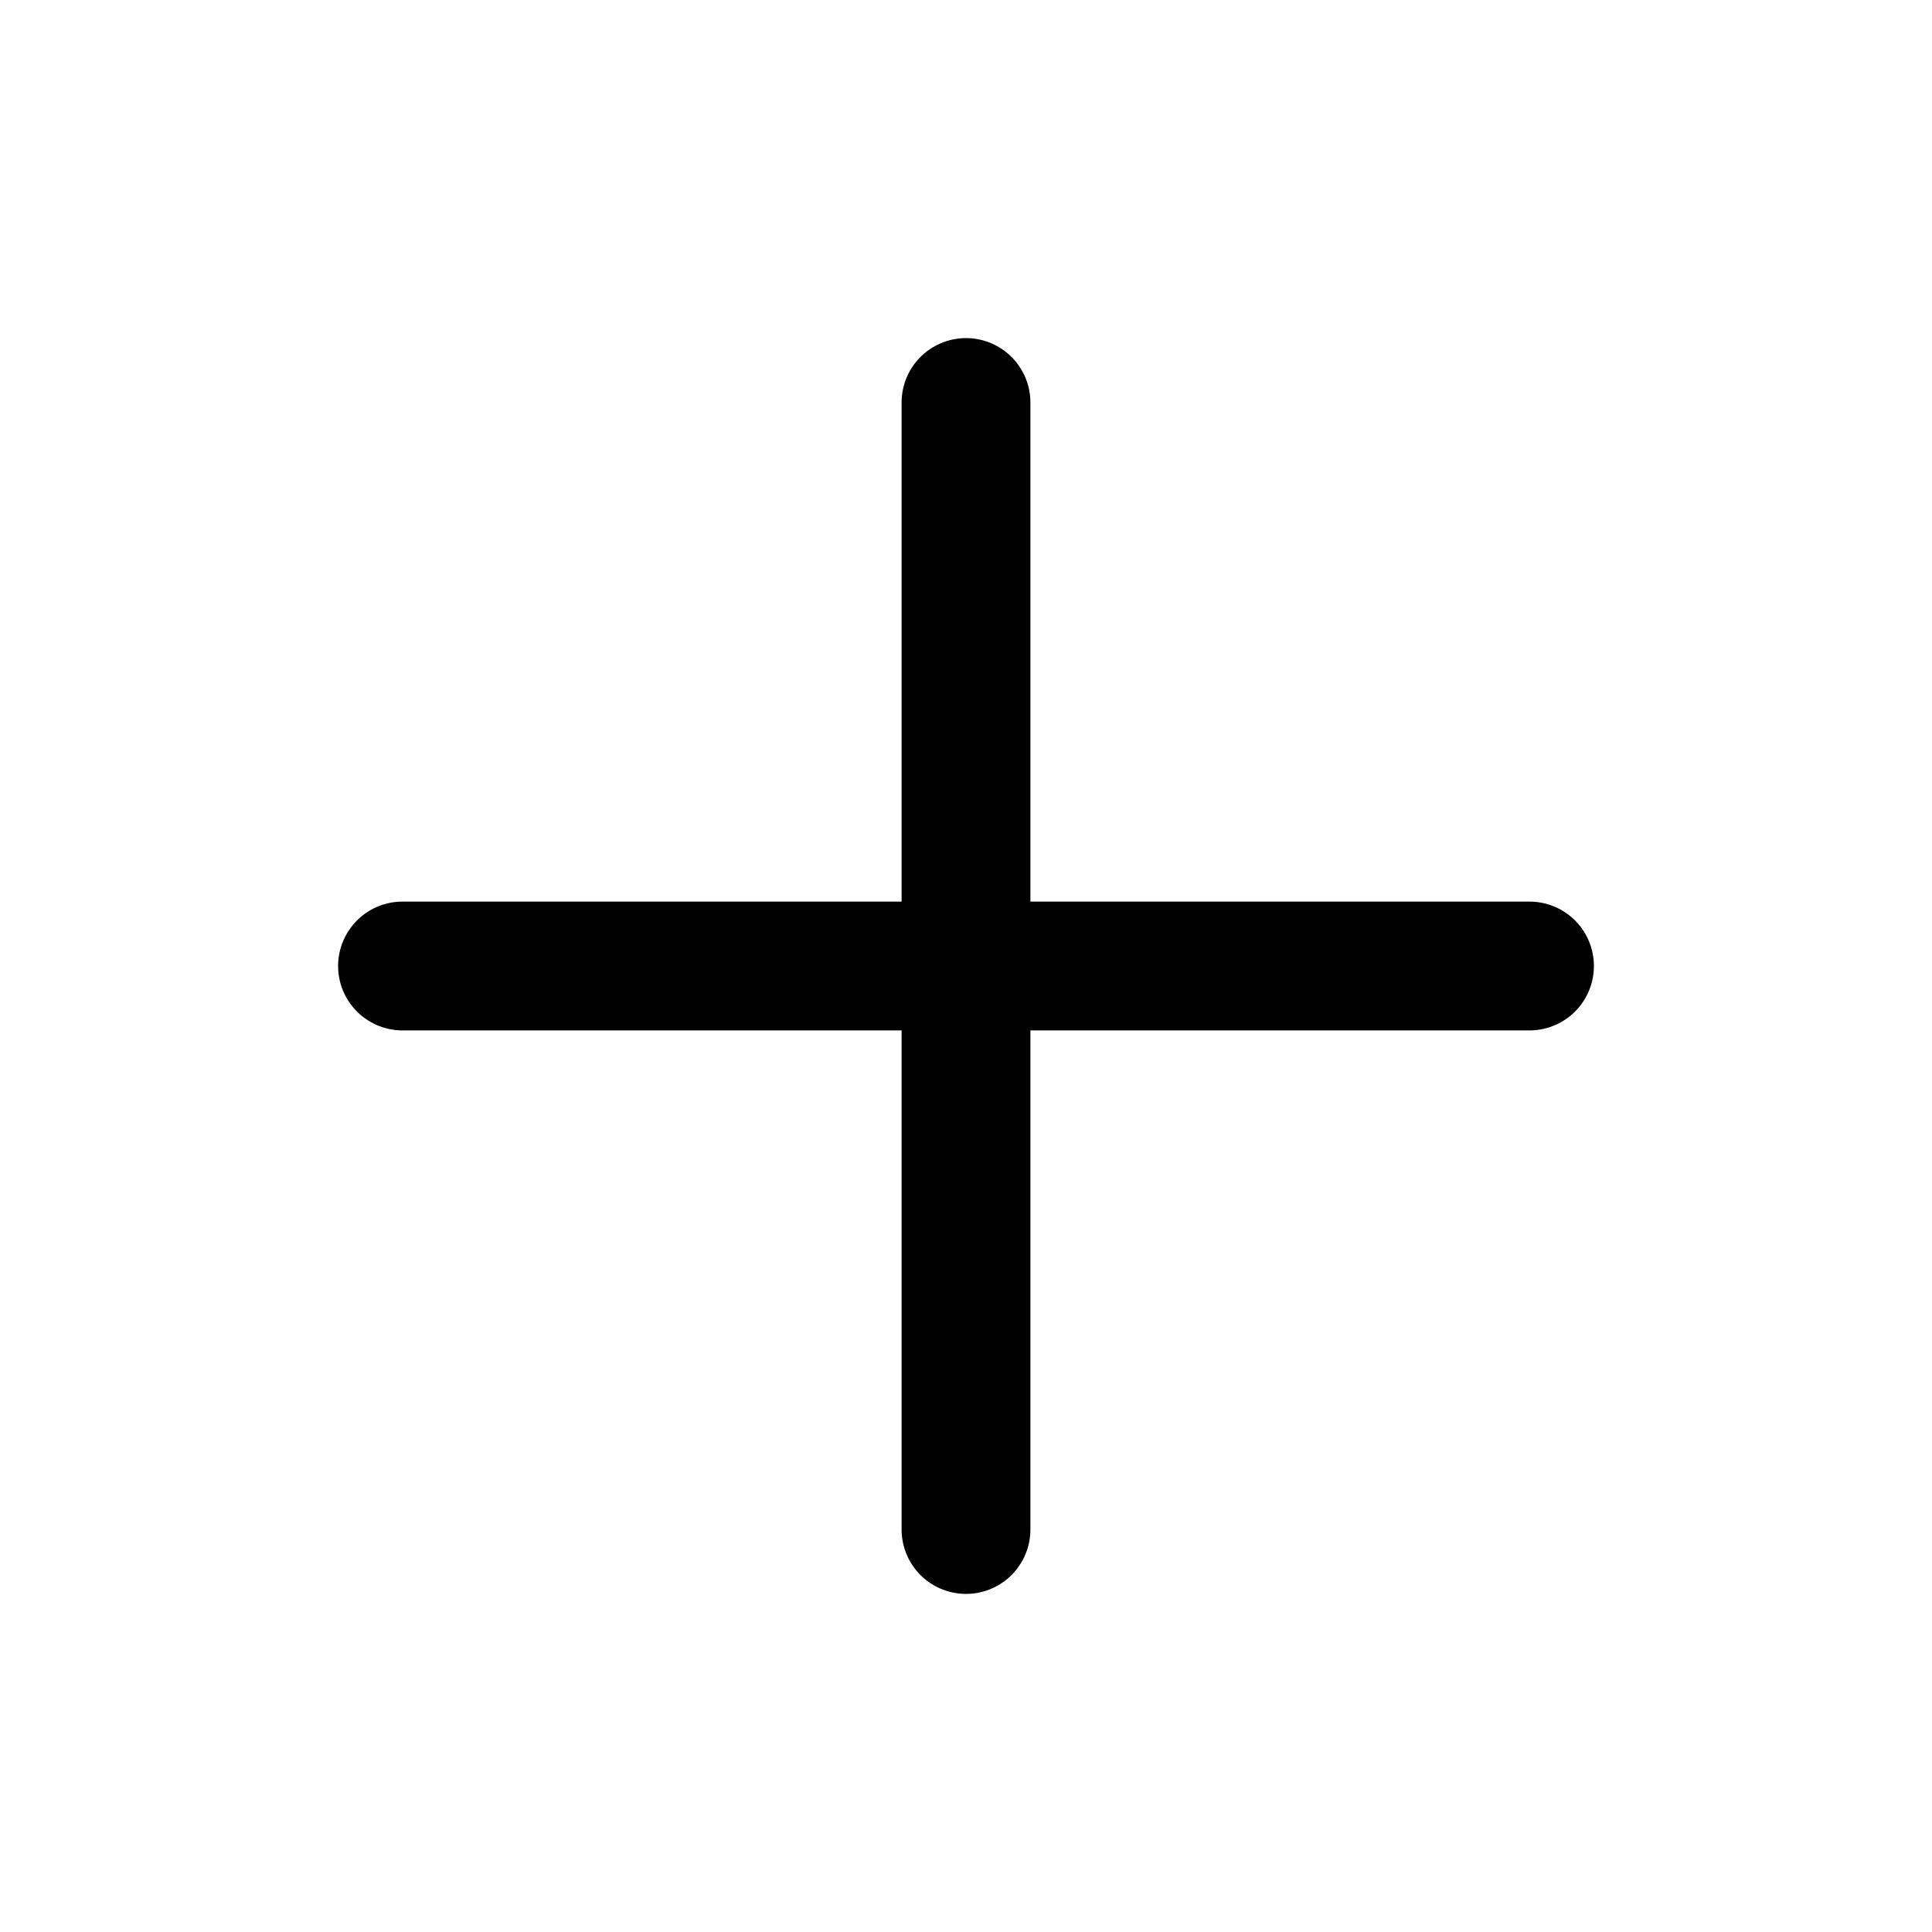
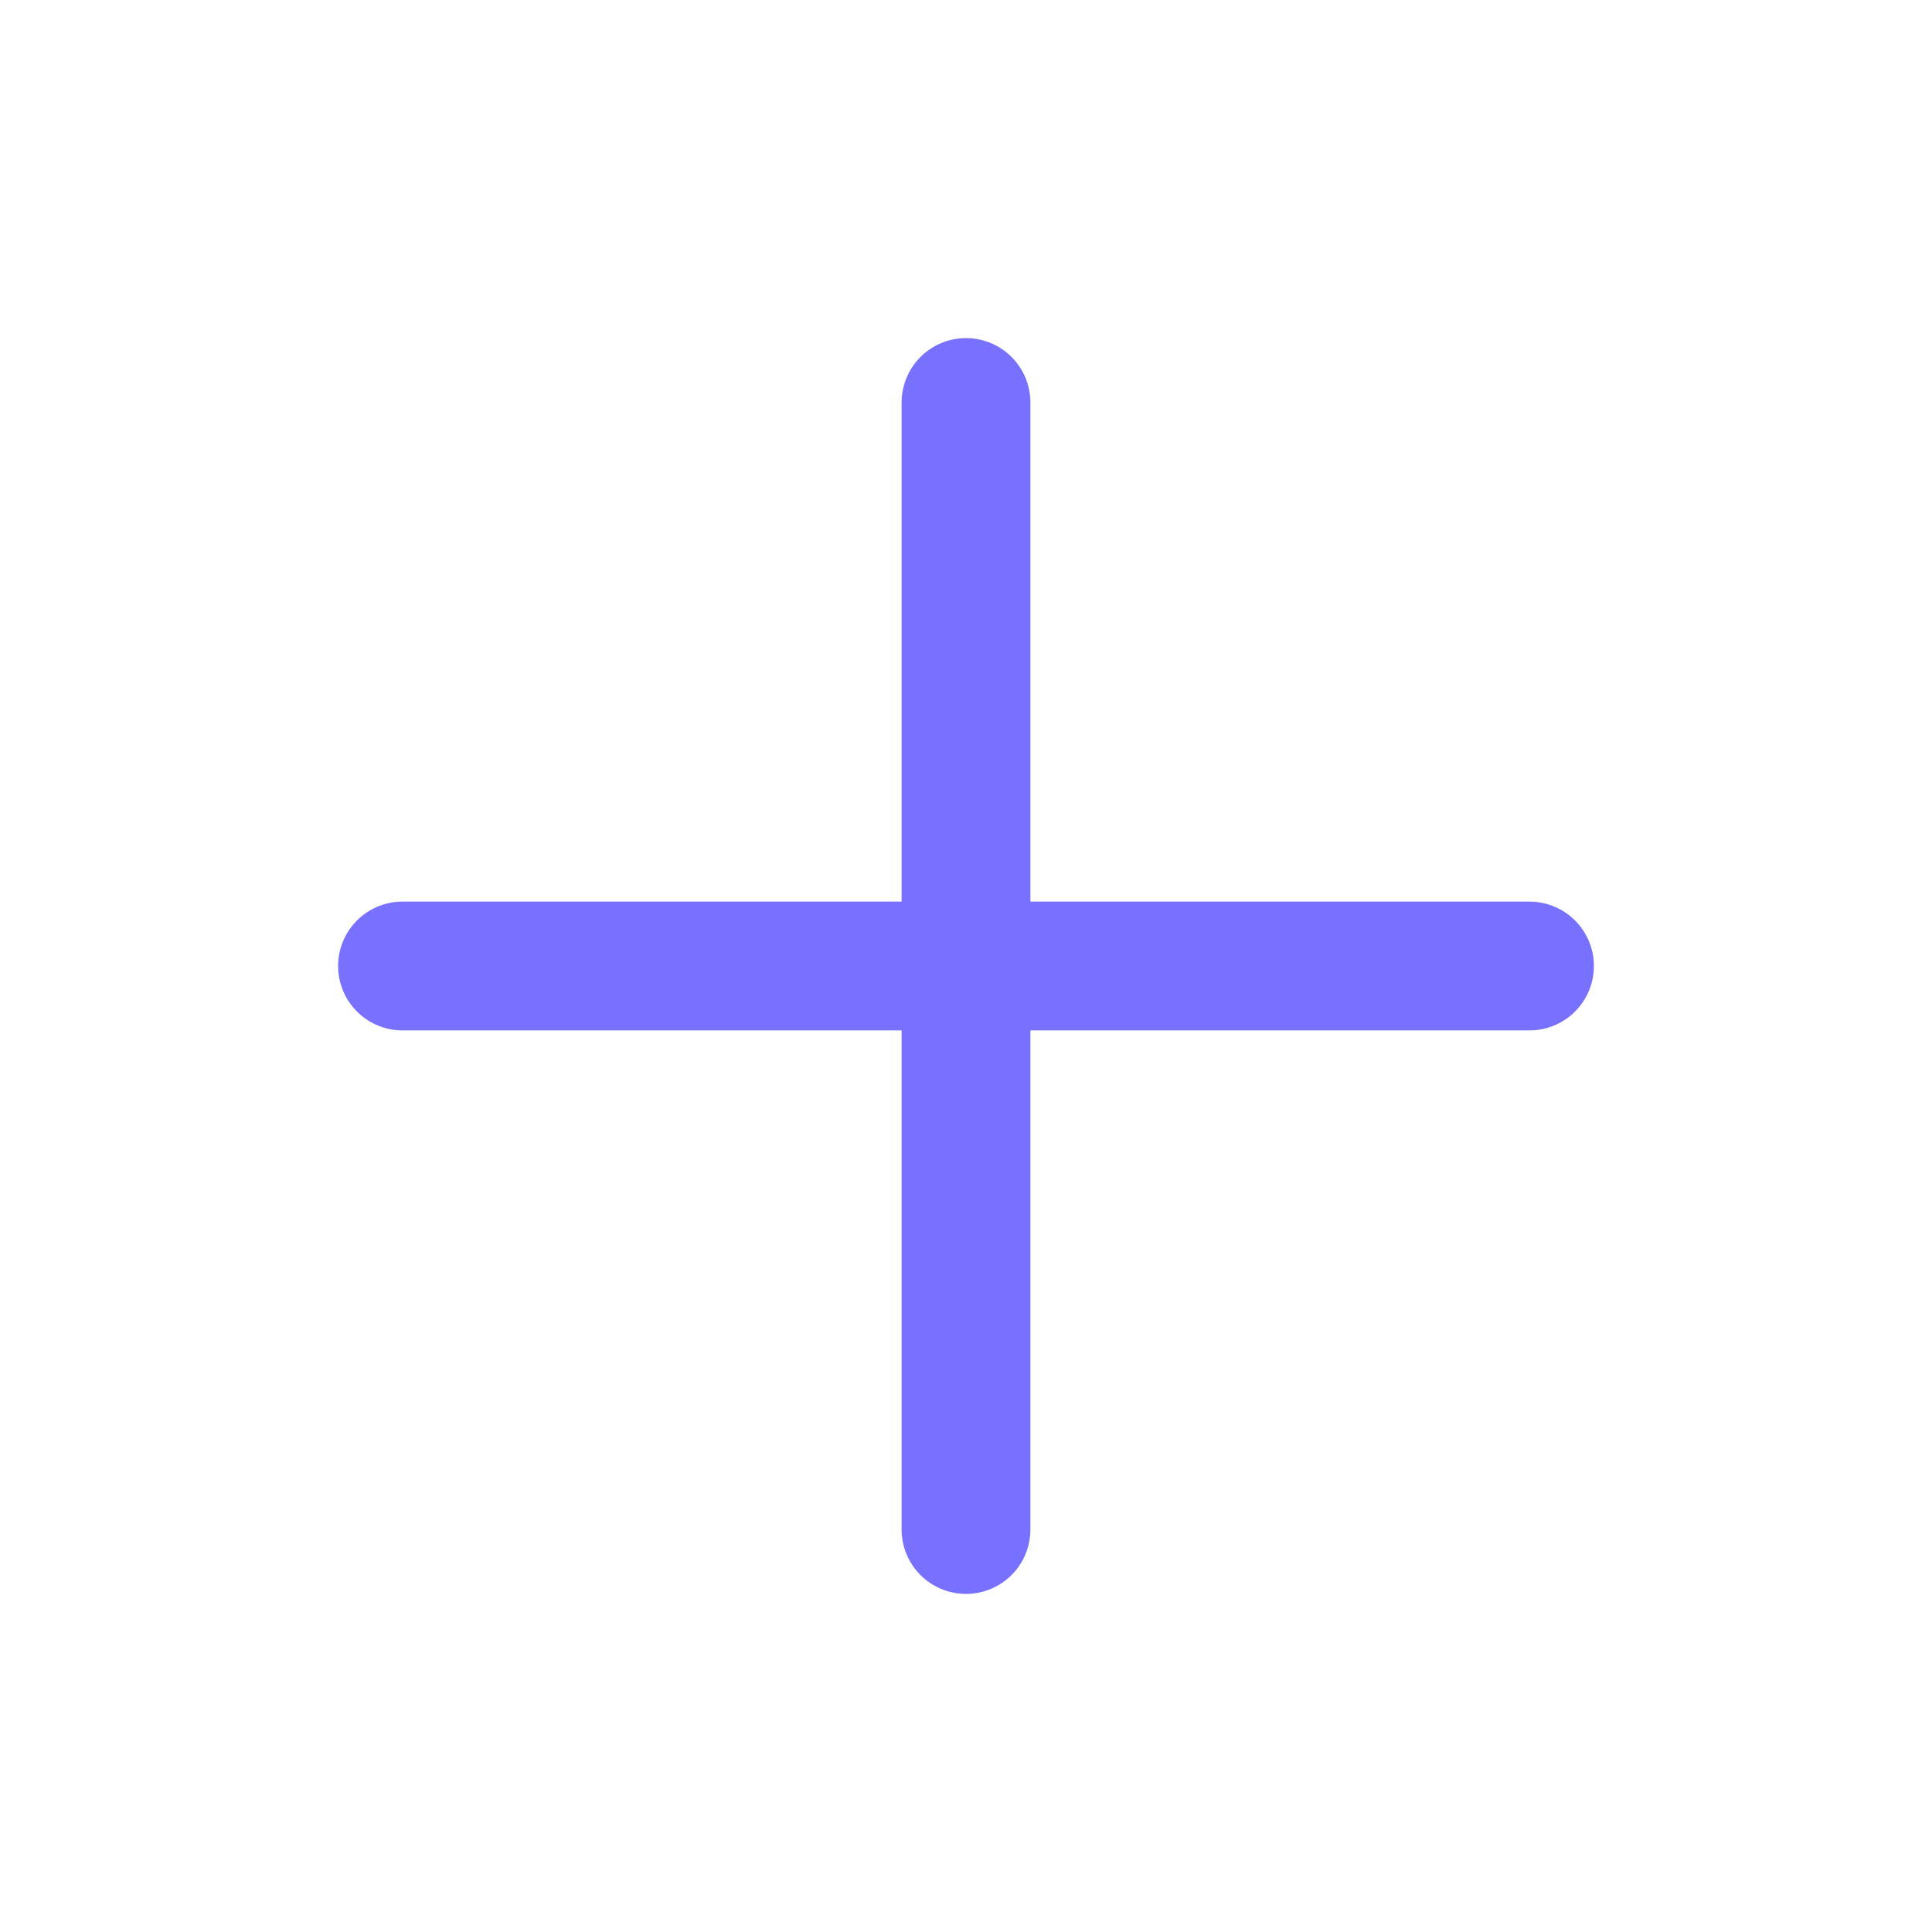
- <svg xmlns="http://www.w3.org/2000/svg" width="24" height="24" viewBox="0 0 24 24" fill="#7871FF">
-   <path d="M12 5V19" stroke="black" stroke-width="1.6" stroke-linecap="round" stroke-linejoin="round" />
-   <path d="M5 12H19" stroke="black" stroke-width="1.6" stroke-linecap="round" stroke-linejoin="round" />
+ <svg xmlns="http://www.w3.org/2000/svg" width="24" height="24" viewBox="0 0 24 24" fill="currentColor">
+   <path d="M12 5V19" stroke="#7871FF" stroke-width="1.6" stroke-linecap="round" stroke-linejoin="round" />
+   <path d="M5 12H19" stroke="#7871FF" stroke-width="1.6" stroke-linecap="round" stroke-linejoin="round" />
</svg>
